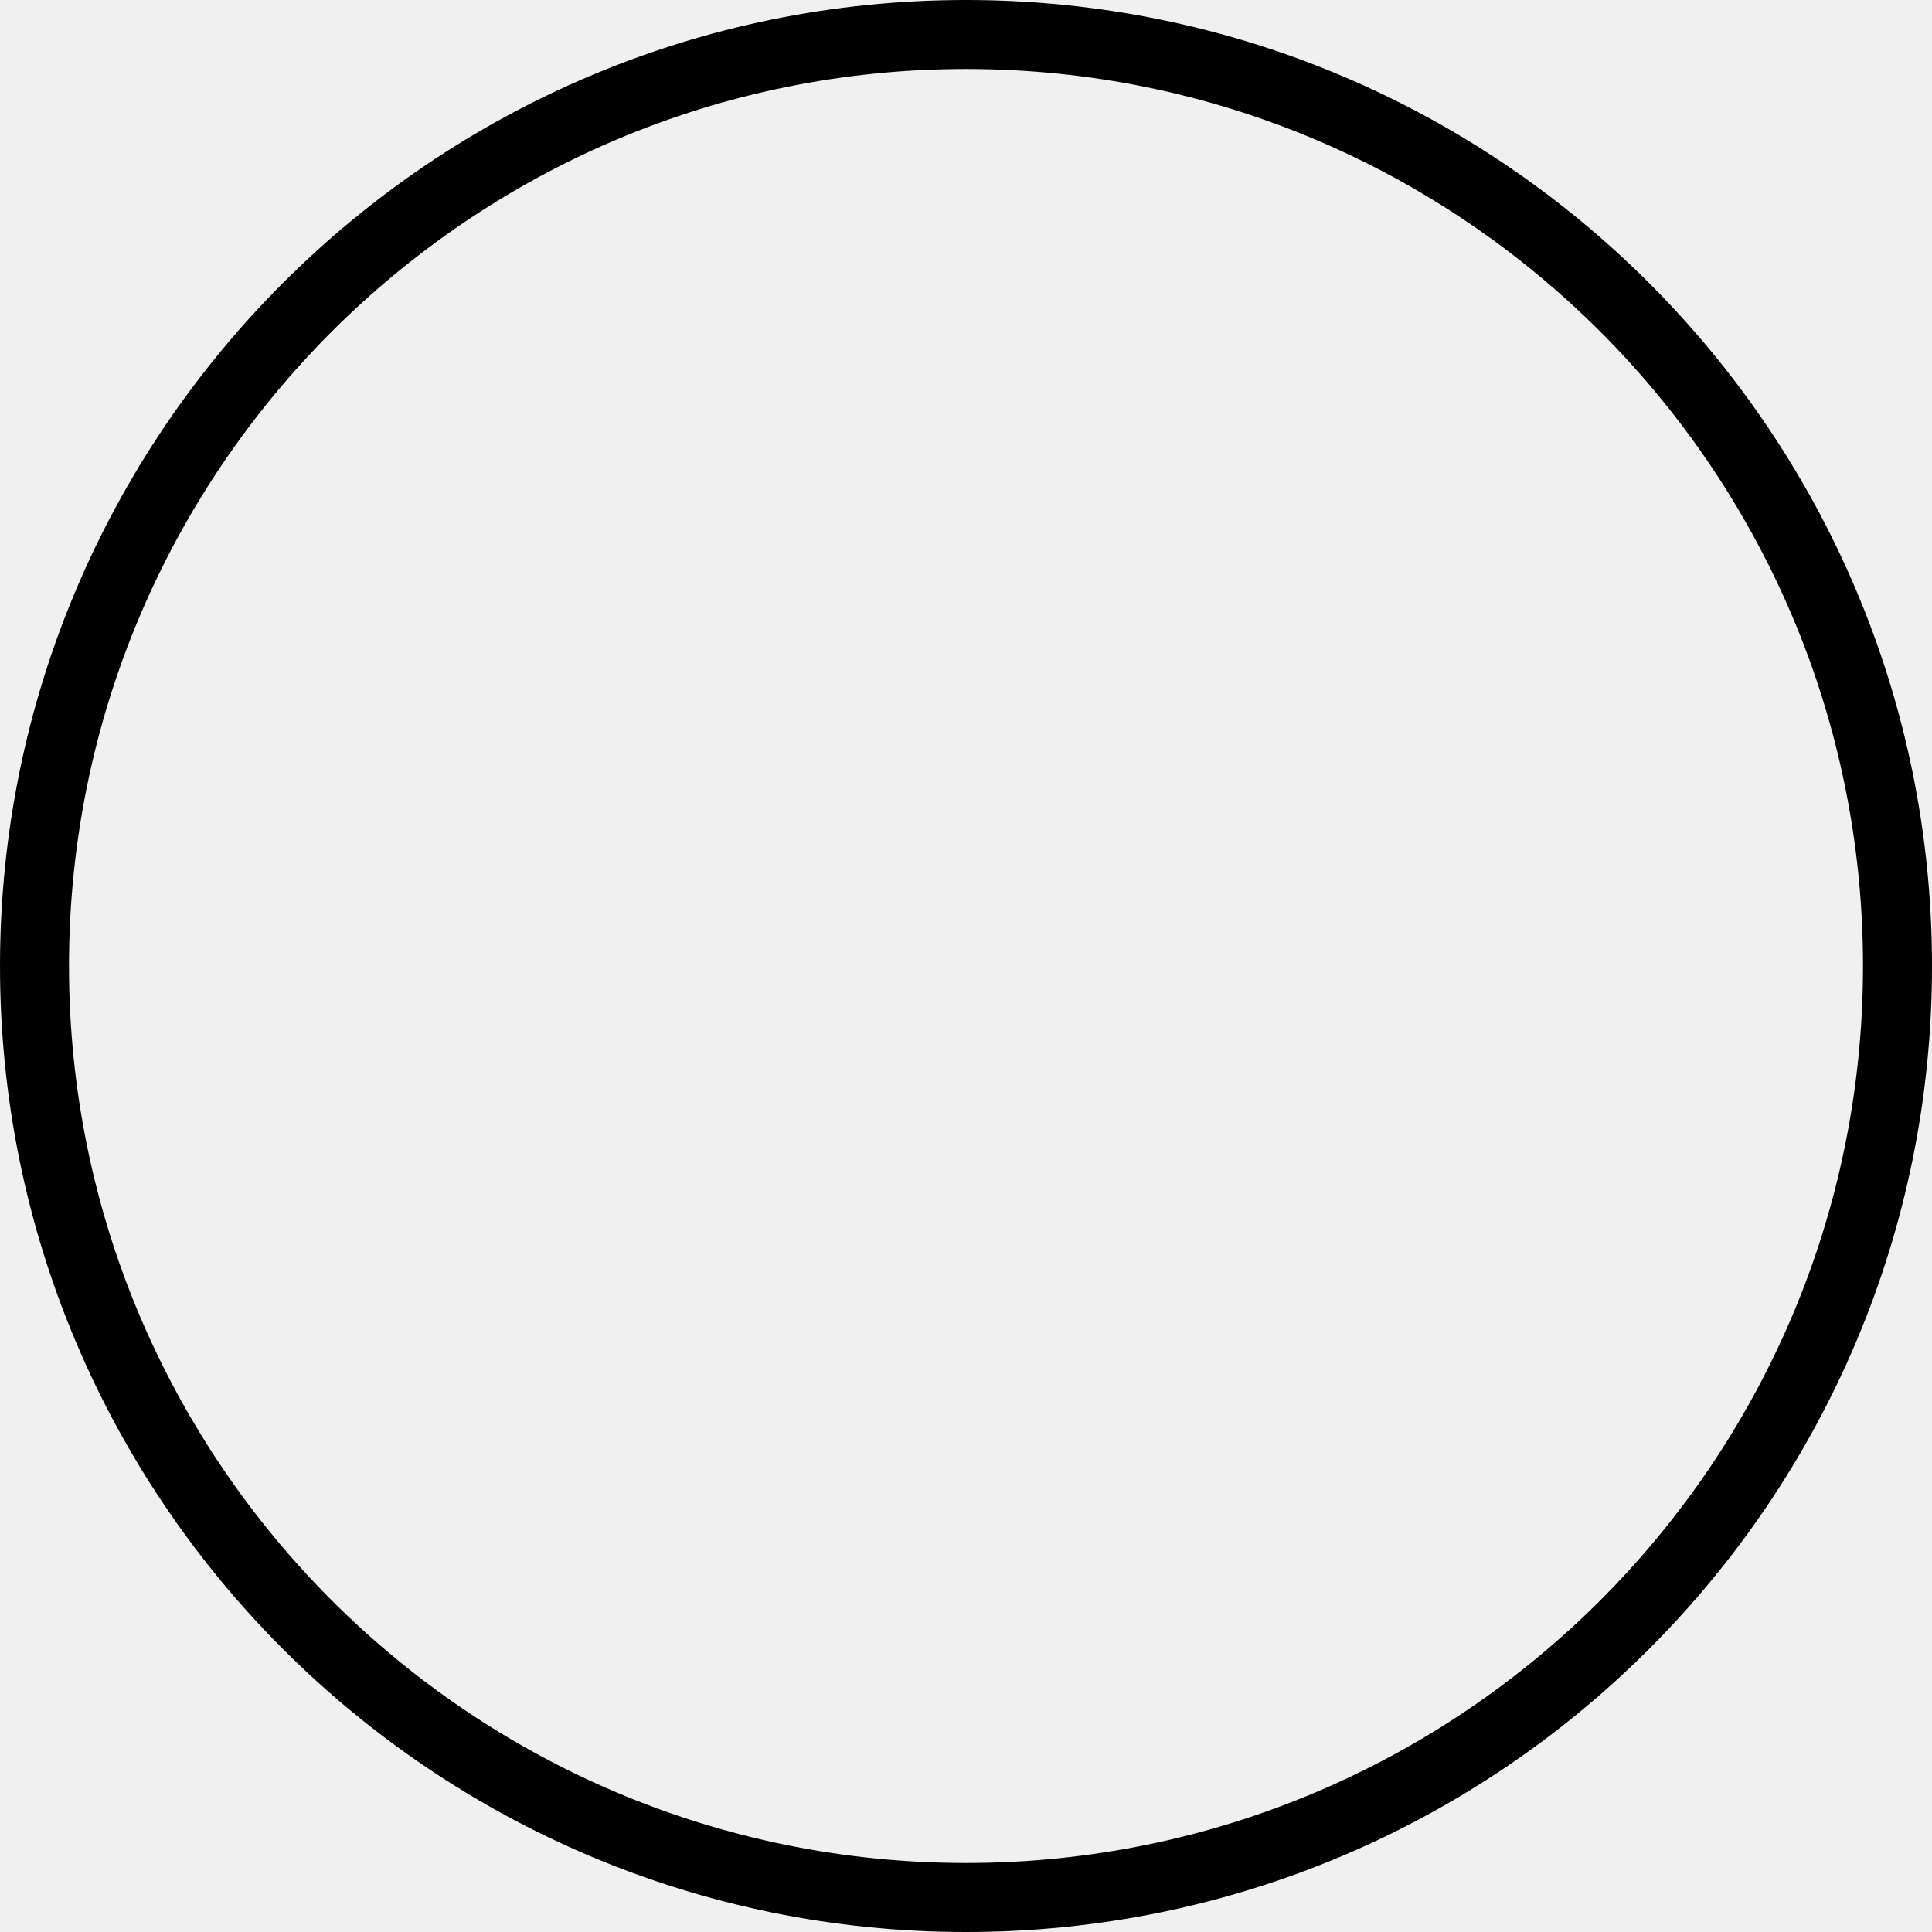
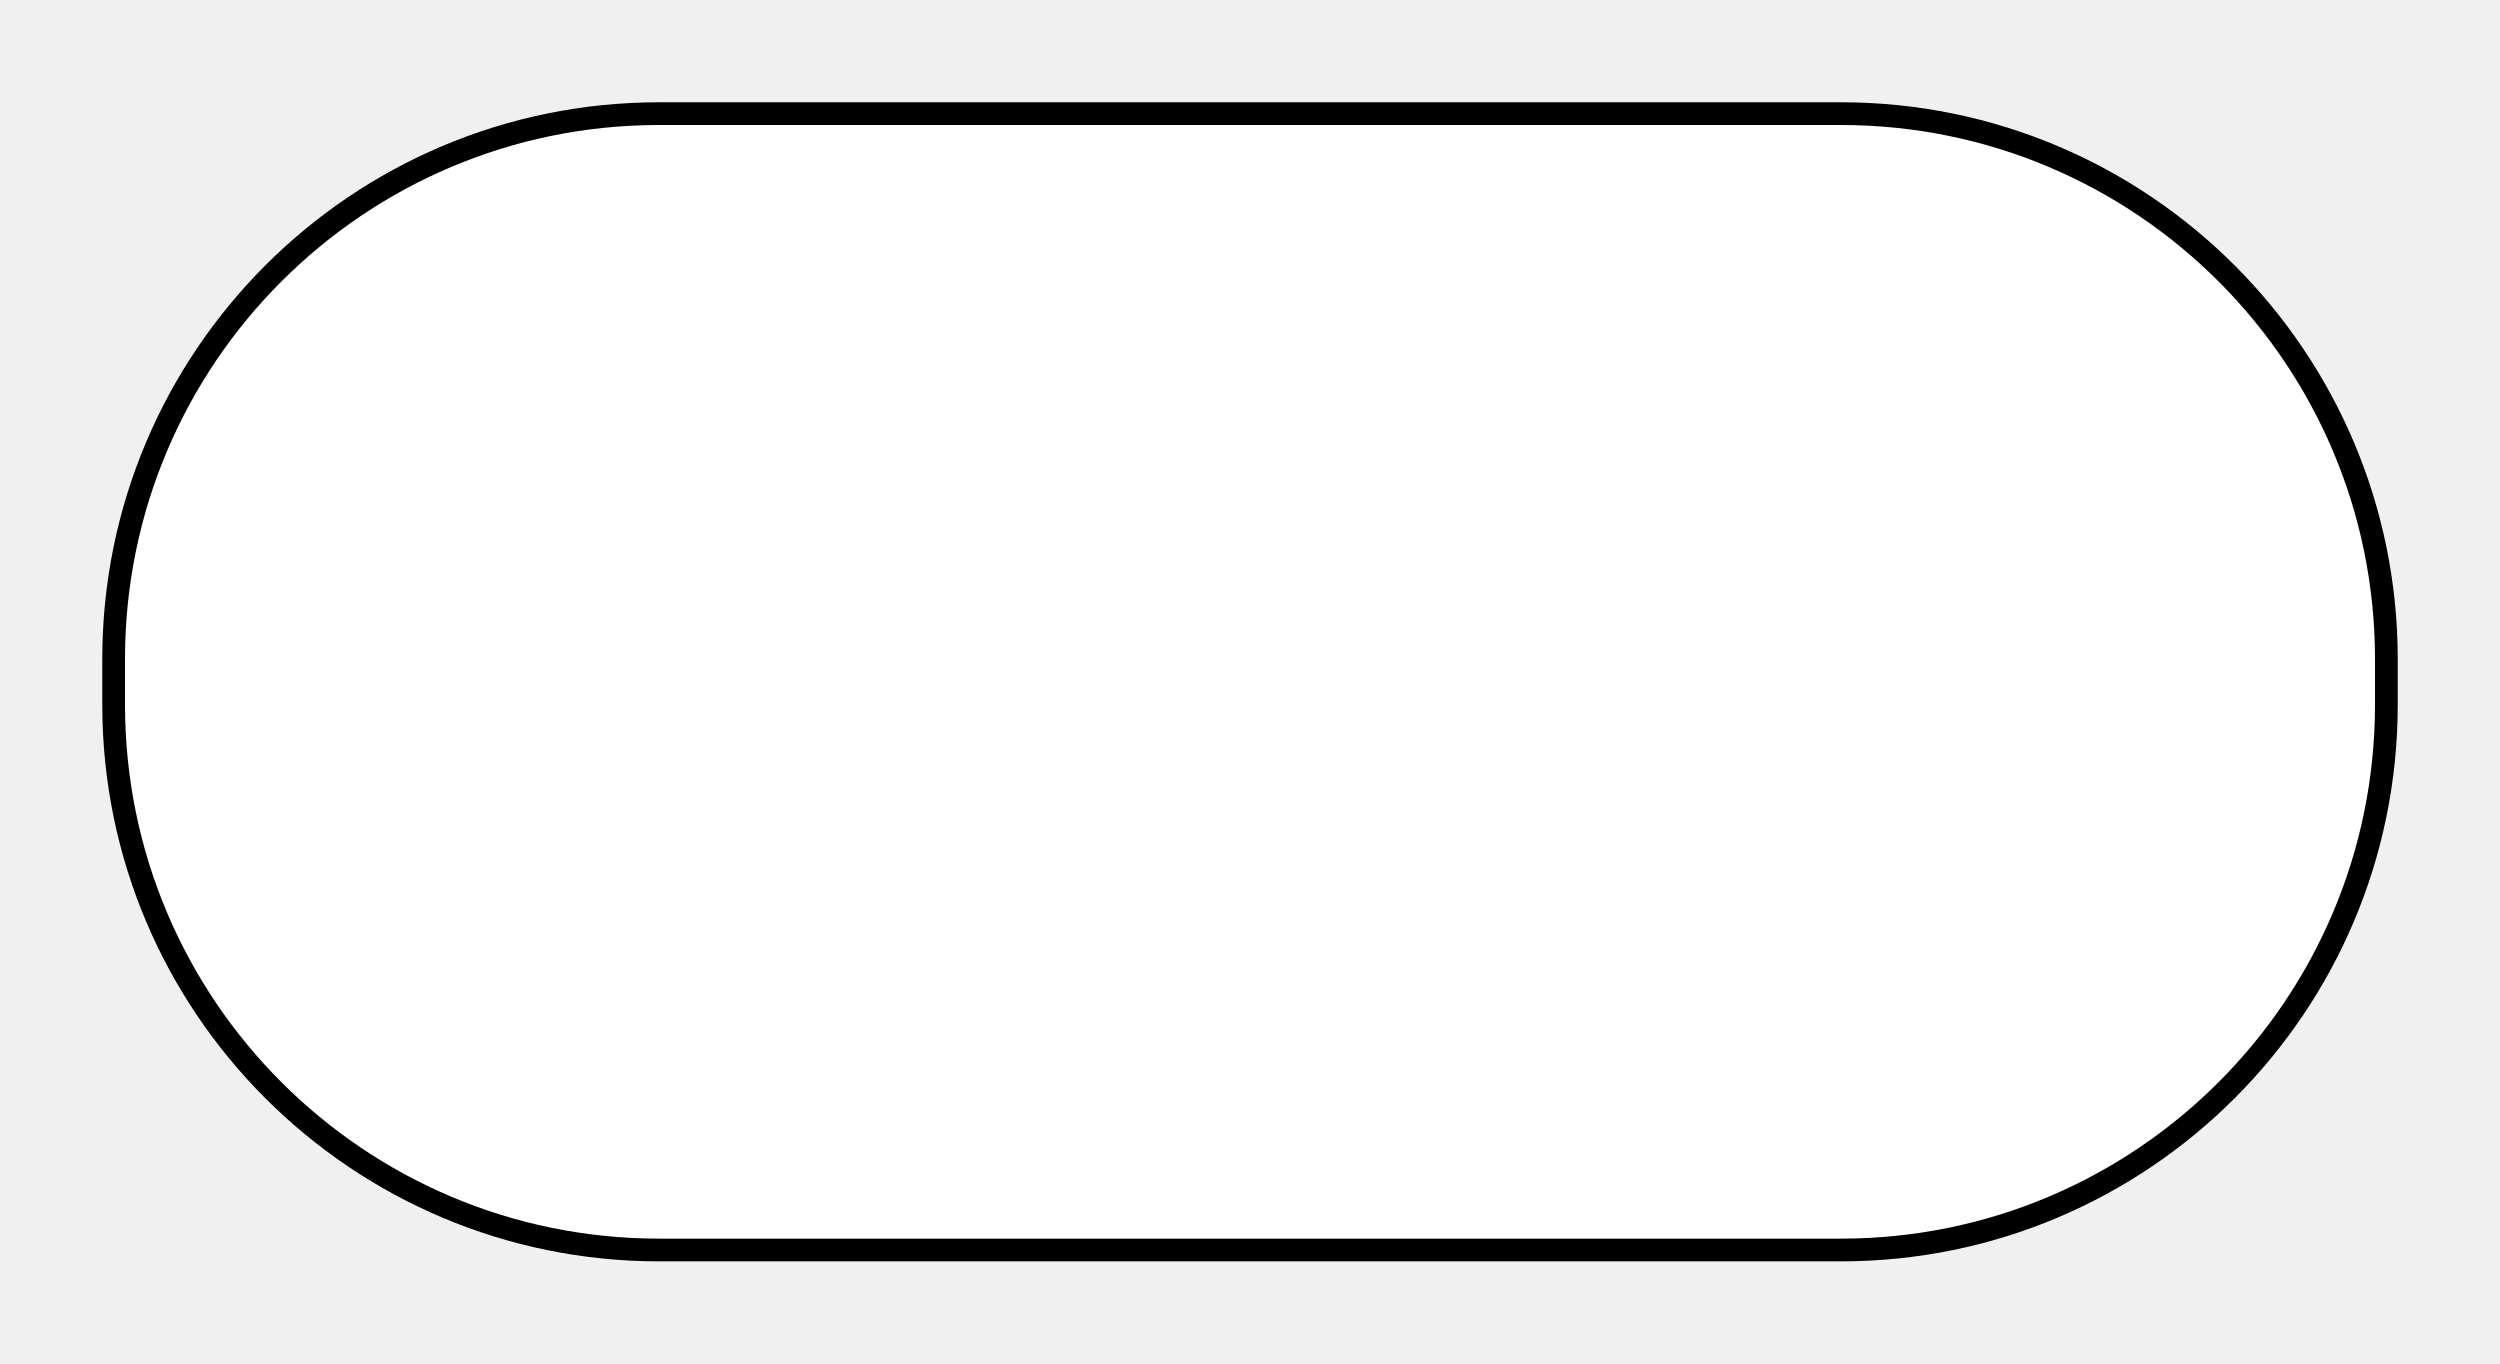
- <svg xmlns="http://www.w3.org/2000/svg" version="1.1" id="Layer_1" x="0px" y="0px" width="448px" height="448px" viewBox="0 0 448 448" style="enable-background:new 0 0 448 448;" xml:space="preserve">
-   <style type="text/css">
- 	.st0{display:none;}
- 	.st1{display:inline;}
- 	.st2{fill:none;}
- </style>
-   <g id="Grid" class="st0">
-     <g id="icomoon-ignore" class="st1">
-       <line class="st2" x1="16" y1="0" x2="16" y2="448" />
-       <line class="st2" x1="32" y1="0" x2="32" y2="448" />
-       <line class="st2" x1="48" y1="0" x2="48" y2="448" />
-       <line class="st2" x1="64" y1="0" x2="64" y2="448" />
-       <line class="st2" x1="80" y1="0" x2="80" y2="448" />
-       <line class="st2" x1="96" y1="0" x2="96" y2="448" />
-       <line class="st2" x1="112" y1="0" x2="112" y2="448" />
-       <line class="st2" x1="128" y1="0" x2="128" y2="448" />
-       <line class="st2" x1="144" y1="0" x2="144" y2="448" />
-       <line class="st2" x1="160" y1="0" x2="160" y2="448" />
-       <line class="st2" x1="176" y1="0" x2="176" y2="448" />
-       <line class="st2" x1="192" y1="0" x2="192" y2="448" />
-       <line class="st2" x1="208" y1="0" x2="208" y2="448" />
-       <line class="st2" x1="224" y1="0" x2="224" y2="448" />
-       <line class="st2" x1="240" y1="0" x2="240" y2="448" />
-       <line class="st2" x1="256" y1="0" x2="256" y2="448" />
-       <line class="st2" x1="272" y1="0" x2="272" y2="448" />
-       <line class="st2" x1="288" y1="0" x2="288" y2="448" />
-       <line class="st2" x1="304" y1="0" x2="304" y2="448" />
-       <line class="st2" x1="320" y1="0" x2="320" y2="448" />
-       <line class="st2" x1="336" y1="0" x2="336" y2="448" />
-       <line class="st2" x1="352" y1="0" x2="352" y2="448" />
-       <line class="st2" x1="368" y1="0" x2="368" y2="448" />
-       <line class="st2" x1="384" y1="0" x2="384" y2="448" />
-       <line class="st2" x1="400" y1="0" x2="400" y2="448" />
-       <line class="st2" x1="416" y1="0" x2="416" y2="448" />
-       <line class="st2" x1="432" y1="0" x2="432" y2="448" />
-       <line class="st2" x1="0" y1="16" x2="448" y2="16" />
-       <line class="st2" x1="0" y1="32" x2="448" y2="32" />
-       <line class="st2" x1="0" y1="48" x2="448" y2="48" />
-       <line class="st2" x1="0" y1="64" x2="448" y2="64" />
-       <line class="st2" x1="0" y1="80" x2="448" y2="80" />
-       <line class="st2" x1="0" y1="96" x2="448" y2="96" />
-       <line class="st2" x1="0" y1="112" x2="448" y2="112" />
-       <line class="st2" x1="0" y1="128" x2="448" y2="128" />
-       <line class="st2" x1="0" y1="144" x2="448" y2="144" />
-       <line class="st2" x1="0" y1="160" x2="448" y2="160" />
-       <line class="st2" x1="0" y1="176" x2="448" y2="176" />
-       <line class="st2" x1="0" y1="192" x2="448" y2="192" />
-       <line class="st2" x1="0" y1="208" x2="448" y2="208" />
-       <line class="st2" x1="0" y1="224" x2="448" y2="224" />
-       <line class="st2" x1="0" y1="240" x2="448" y2="240" />
-       <line class="st2" x1="0" y1="256" x2="448" y2="256" />
-       <line class="st2" x1="0" y1="272" x2="448" y2="272" />
-       <line class="st2" x1="0" y1="288" x2="448" y2="288" />
-       <line class="st2" x1="0" y1="304" x2="448" y2="304" />
-       <line class="st2" x1="0" y1="320" x2="448" y2="320" />
-       <line class="st2" x1="0" y1="336" x2="448" y2="336" />
-       <line class="st2" x1="0" y1="352" x2="448" y2="352" />
-       <line class="st2" x1="0" y1="368" x2="448" y2="368" />
-       <line class="st2" x1="0" y1="384" x2="448" y2="384" />
-       <line class="st2" x1="0" y1="400" x2="448" y2="400" />
-       <line class="st2" x1="0" y1="416" x2="448" y2="416" />
-       <line class="st2" x1="0" y1="432" x2="448" y2="432" />
-     </g>
-   </g>
-   <path id="Icon" d="M224,0C100.3,0,0,100.3,0,224s100.3,224,224,224s224-100.3,224-224S347.7,0,224,0z M224,432  c-114.9,0-208-93.1-208-208S109.1,16,224,16s208,93.1,208,208S338.9,432,224,432z" />
+ <svg xmlns="http://www.w3.org/2000/svg" version="1.1" id="Layer_1" x="0px" y="0px" width="110px" height="60px" viewBox="0 0 110 60" style="enable-background:new 0 0 110 60;" xml:space="preserve">
+   <rect x="5" y="5" rx="24" ry="24" width="100" height="50" style="fill:white;stroke:black;stroke-width:1" />
</svg>
